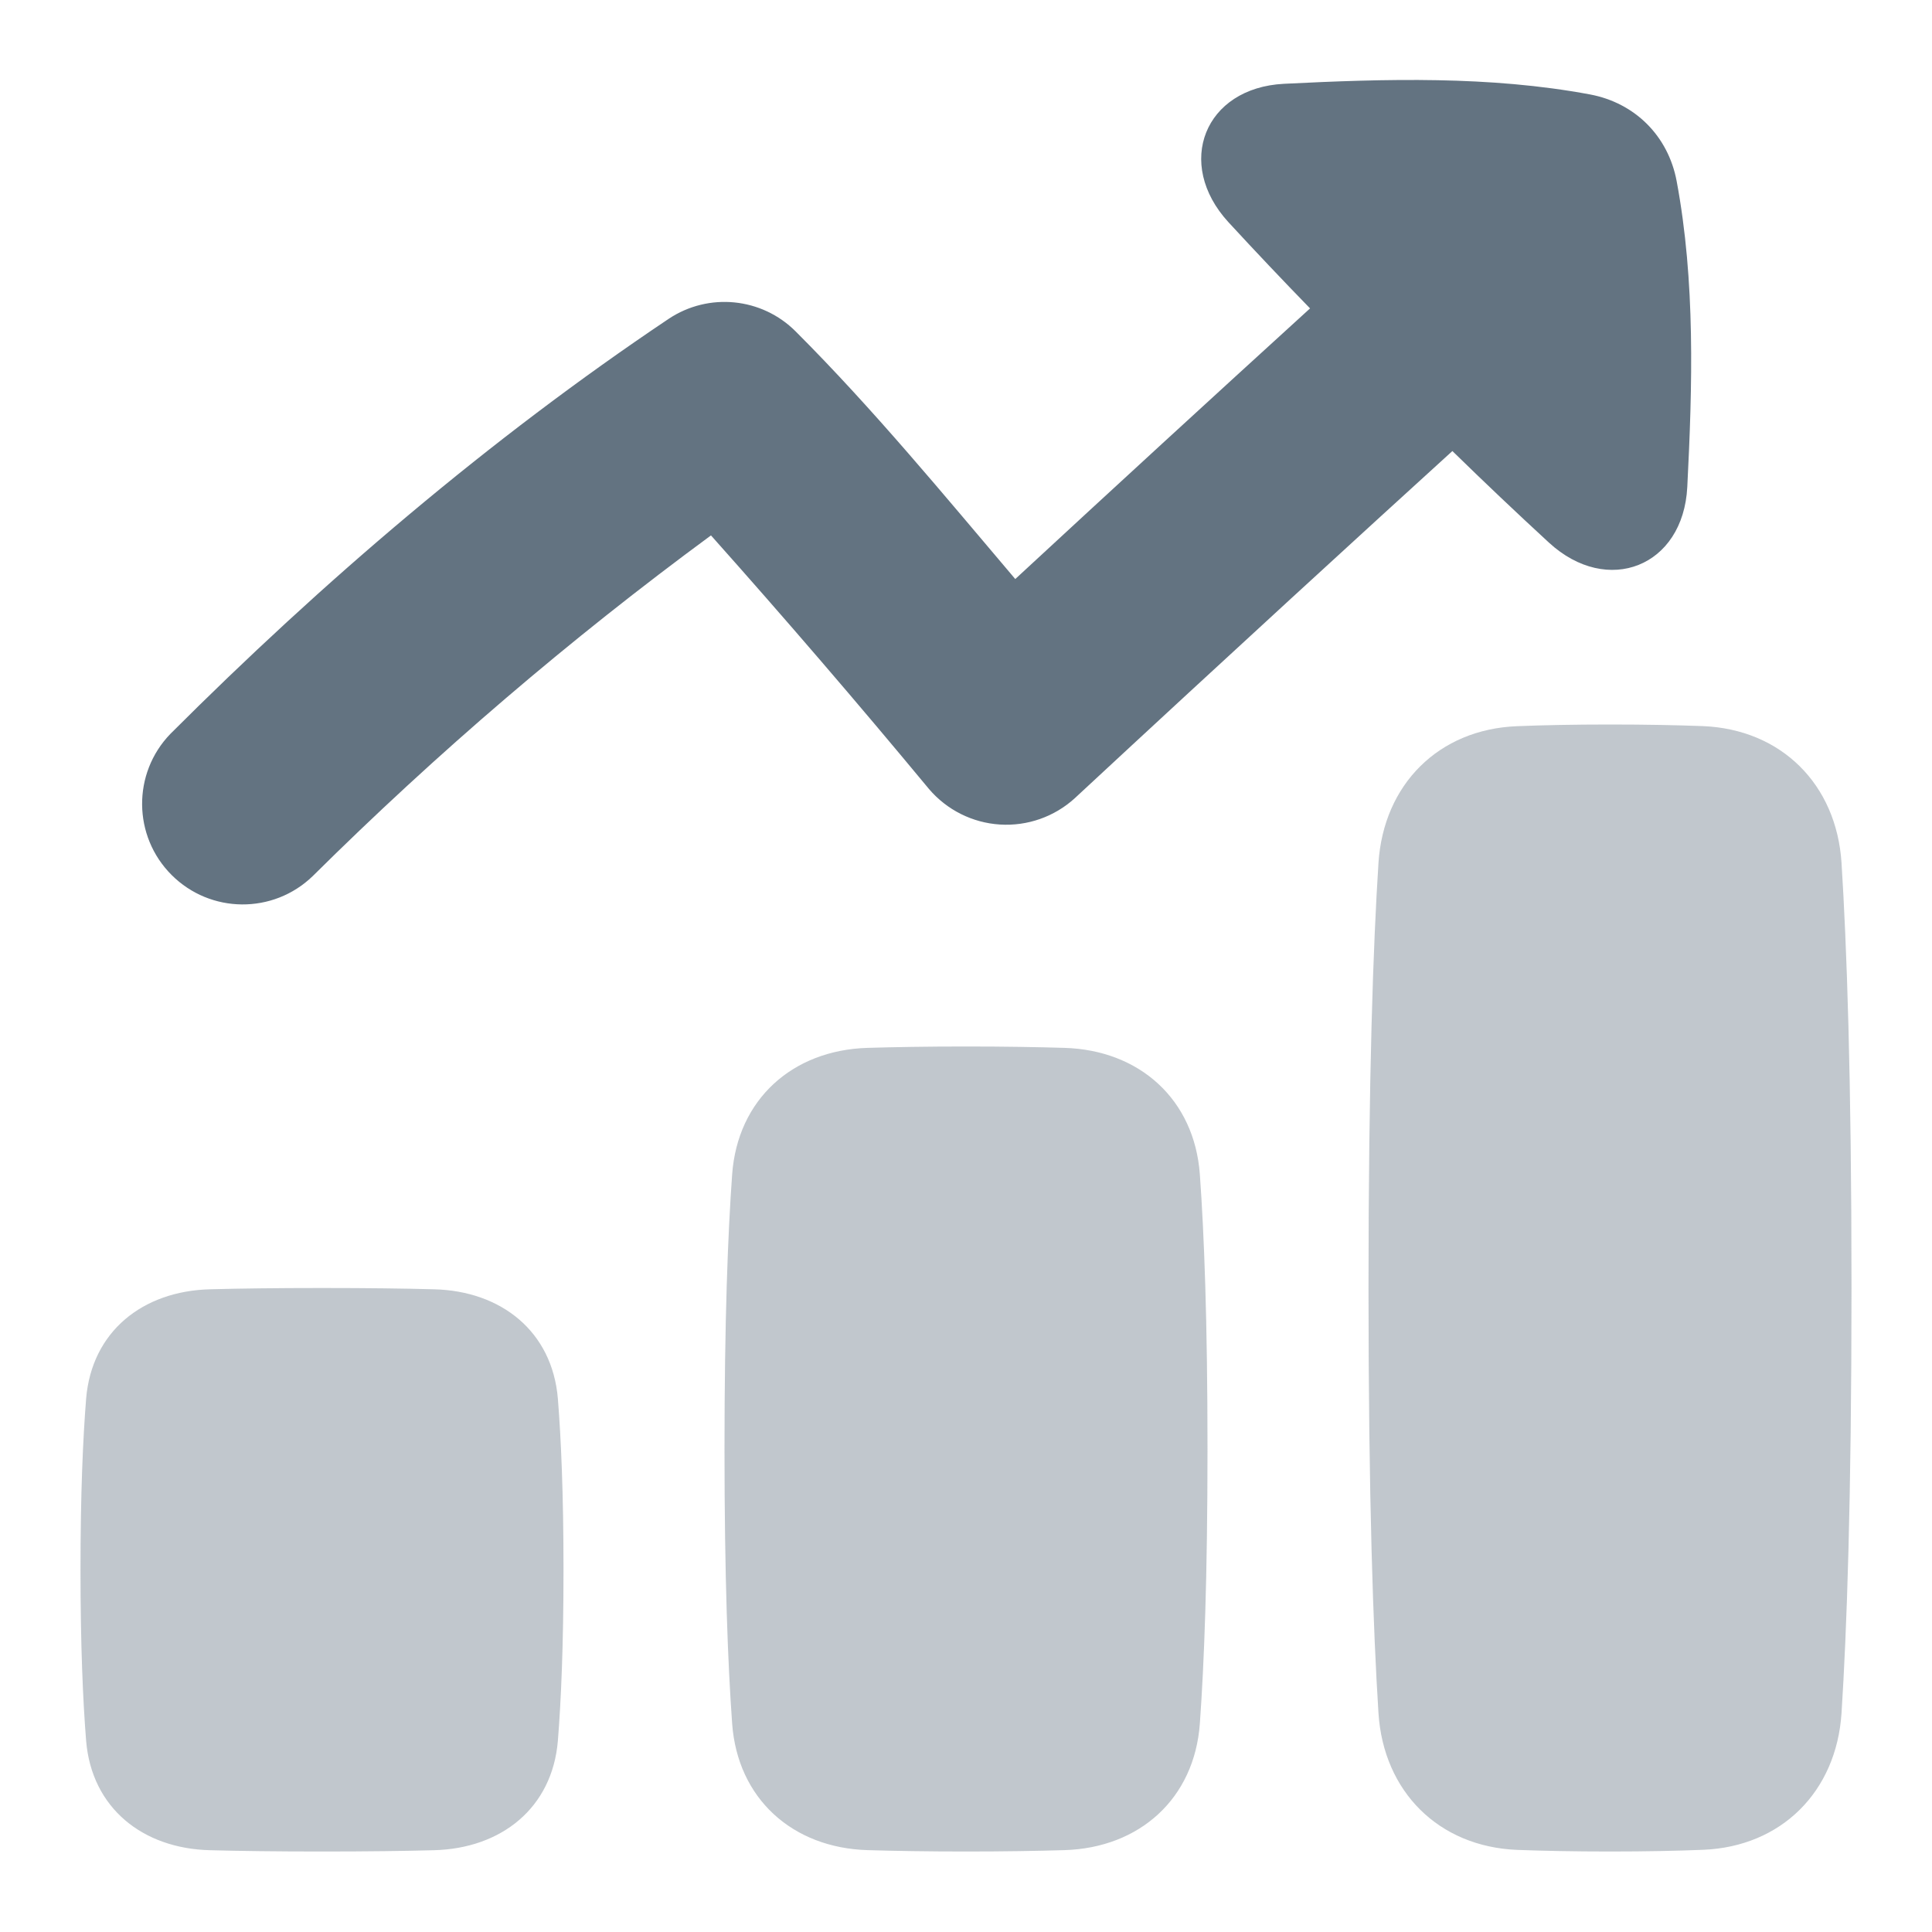
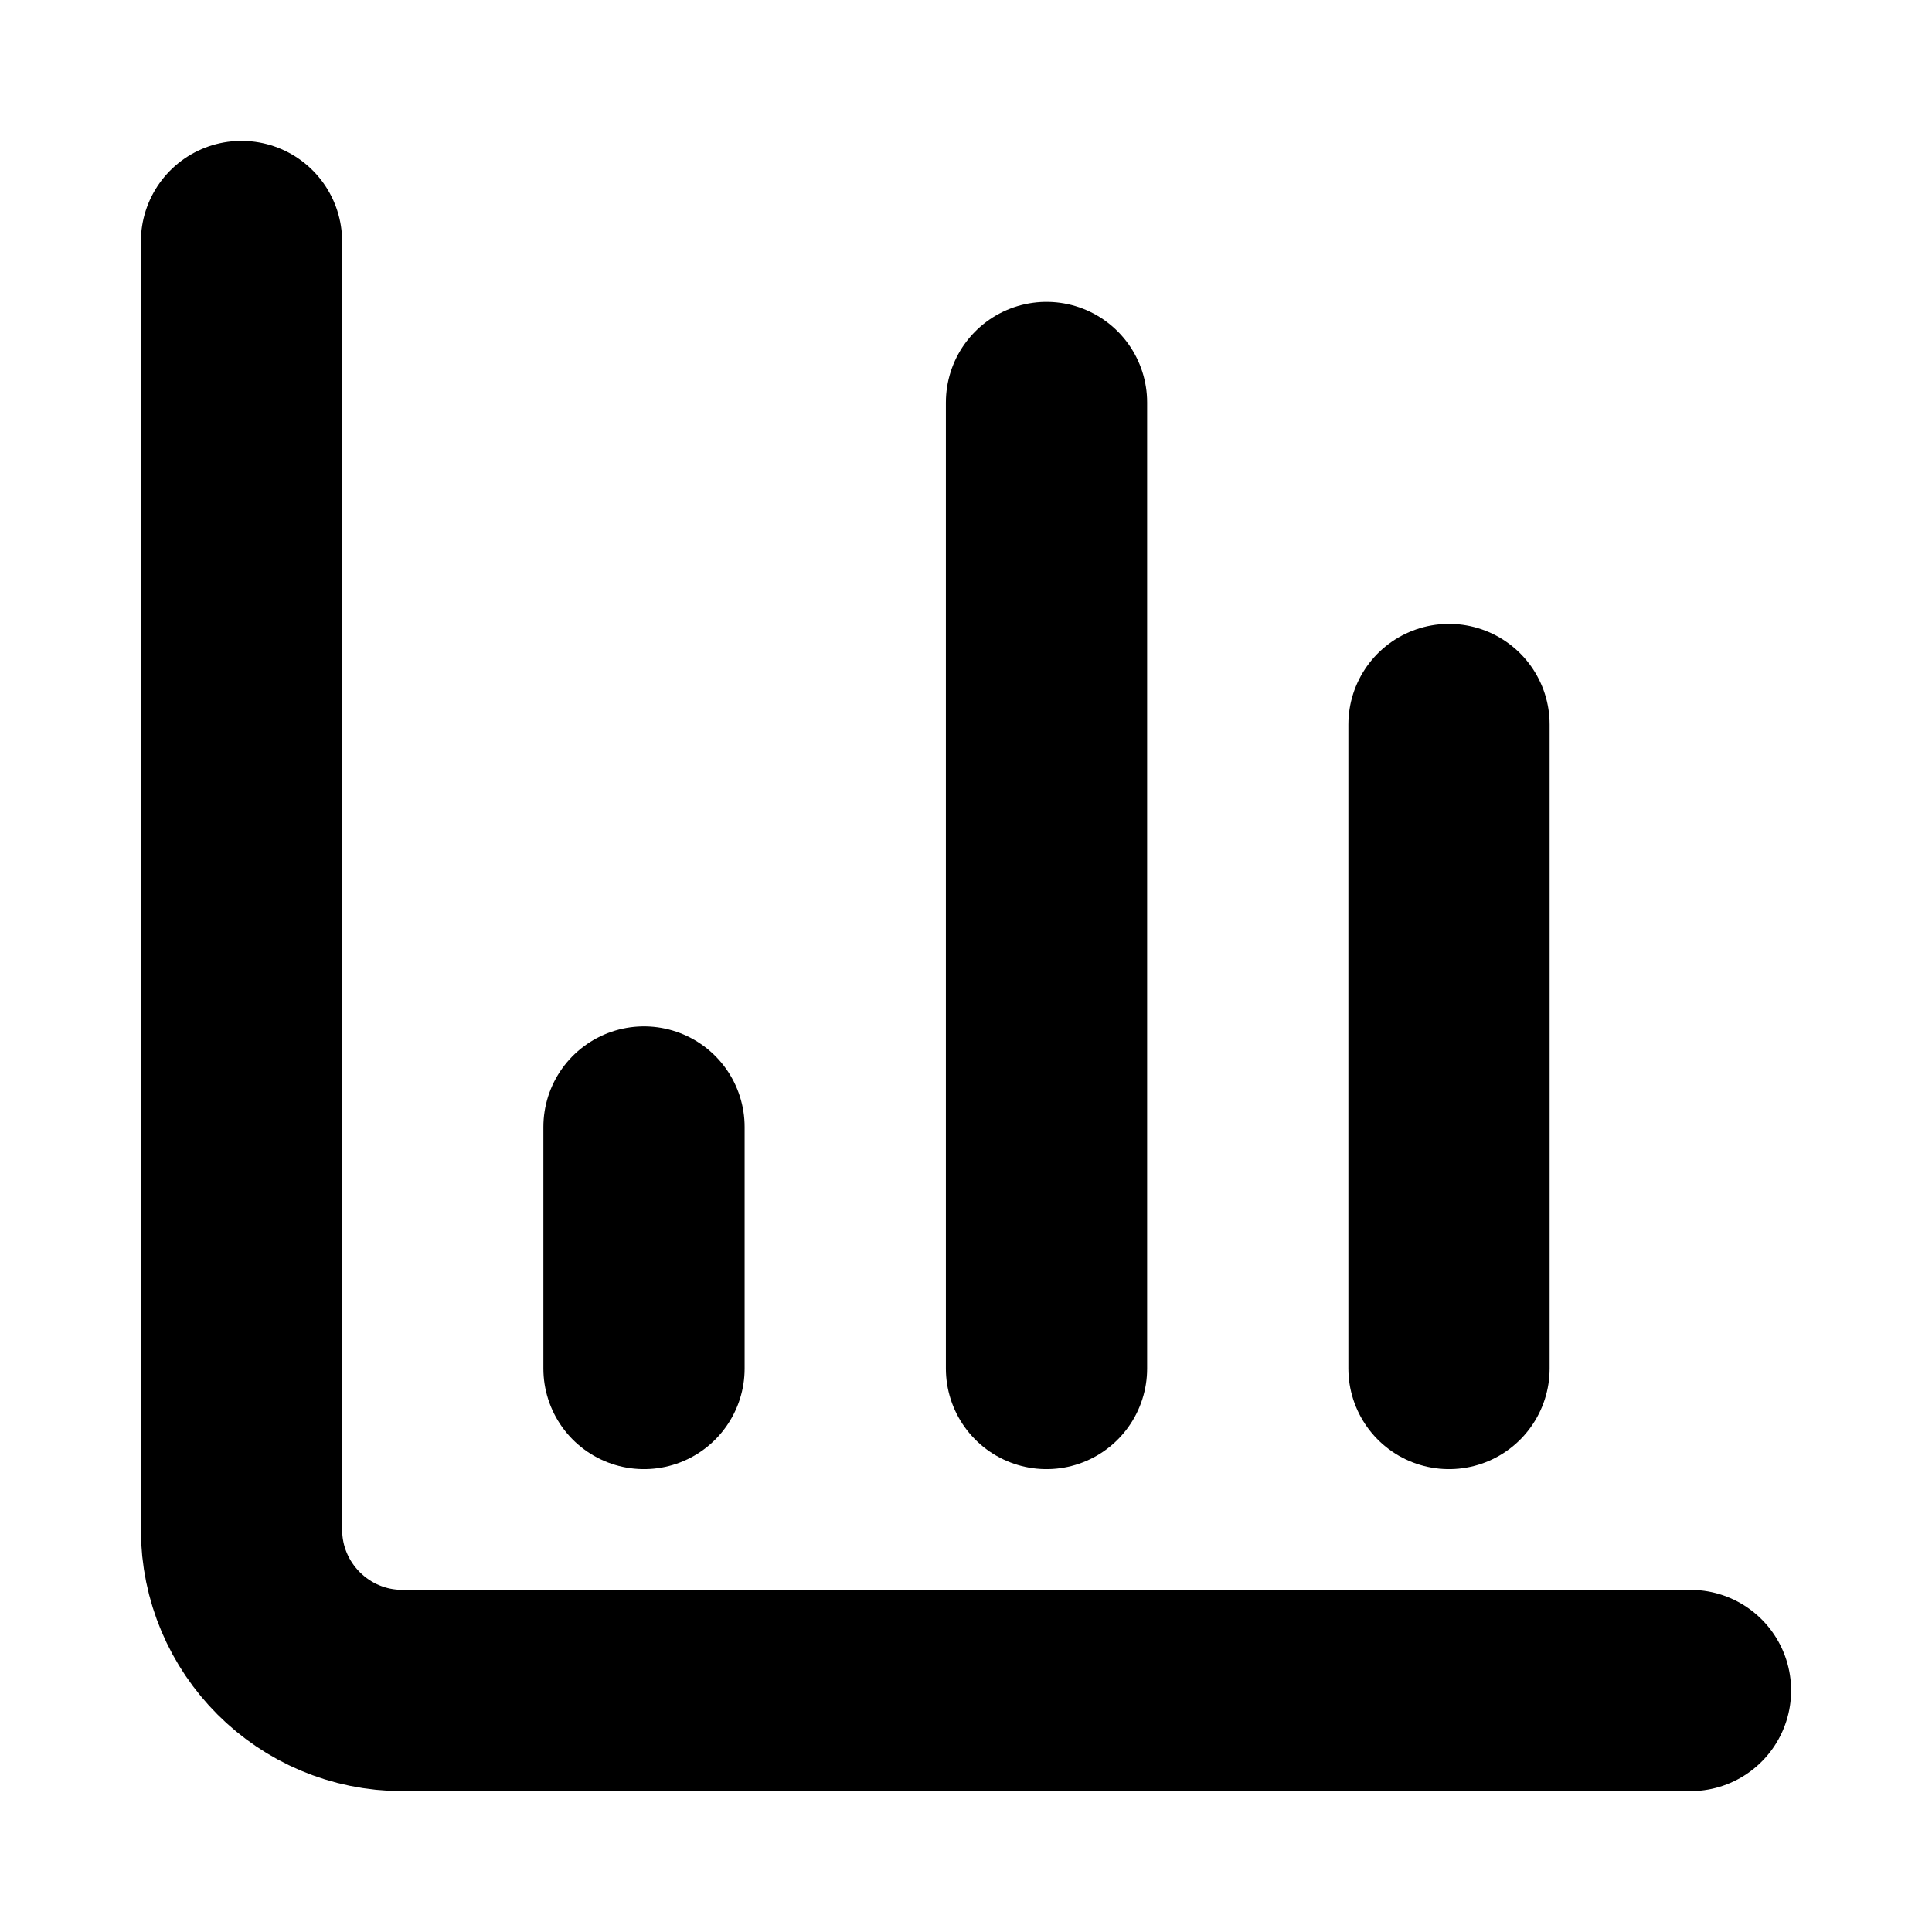
- <svg xmlns="http://www.w3.org/2000/svg" width="24" height="24" fill="none">
-   <path d="M20.96 6.05c-.05.989-.99 1.36-1.718.691a55.933 55.933 0 01-1.2-1.138c-1.066.97-2.72 2.483-4.691 4.313a1.262 1.262 0 01-1.811-.115 115.179 115.179 0 00-2.708-3.15 44.334 44.334 0 00-4.948 4.233 1.25 1.25 0 01-1.768-1.767c1.89-1.89 3.963-3.663 6.187-5.154l.003-.002a1.25 1.25 0 011.578.156c.968.968 1.842 2.032 2.728 3.076a637.77 637.77 0 013.662-3.362A54.139 54.139 0 0115.26 2.76c-.669-.729-.298-1.669.69-1.719 1.262-.063 2.556-.1 3.801.132.56.105.972.517 1.077 1.077.233 1.246.196 2.54.132 3.802z" fill="#637381" />
-   <g opacity=".4" fill="#637381">
-     <path d="M2.61 22.984c-.837-.02-1.47-.524-1.54-1.358-.04-.5-.07-1.186-.07-2.126s.03-1.626.07-2.126c.07-.834.703-1.337 1.54-1.358.365-.01.823-.016 1.39-.016s1.025.006 1.39.016c.837.02 1.47.524 1.54 1.358.04.5.07 1.186.07 2.126s-.03 1.626-.07 2.126c-.07.834-.703 1.337-1.54 1.358-.365.01-.823.016-1.39.016s-1.025-.006-1.39-.016zM18.846 22.98c-.975-.04-1.659-.724-1.722-1.698C17.06 20.273 17 18.634 17 16s.059-4.273.124-5.282c.064-.974.747-1.659 1.722-1.697C19.167 9.008 19.549 9 20 9c.451 0 .833.008 1.154.02.975.04 1.659.724 1.722 1.698C22.94 11.727 23 13.366 23 16s-.059 4.273-.124 5.282c-.064.974-.747 1.659-1.722 1.697-.321.013-.703.021-1.154.021-.451 0-.833-.008-1.154-.02zM10.777 22.983c-.934-.028-1.615-.641-1.682-1.573C9.042 20.677 9 19.594 9 18s.042-2.678.095-3.41c.067-.932.748-1.545 1.682-1.573.335-.01.74-.017 1.223-.017.484 0 .888.007 1.223.017.934.028 1.615.641 1.682 1.573.053.732.095 1.816.095 3.41s-.042 2.677-.095 3.41c-.067.932-.748 1.545-1.682 1.573-.335.01-.74.017-1.223.017-.484 0-.888-.007-1.223-.017z" />
-   </g>
+ <svg xmlns="http://www.w3.org/2000/svg" width="14" height="14" viewBox="0 0 24 24" fill="none" stroke="currentColor" stroke-width="2.5" stroke-linecap="round" stroke-linejoin="round" class="lucide lucide-chart-column" aria-hidden="true">
+   <path d="M3 3v16a2 2 0 0 0 2 2h16" />
+   <path d="M18 17V9" />
+   <path d="M13 17V5" />
+   <path d="M8 17v-3" />
</svg>
